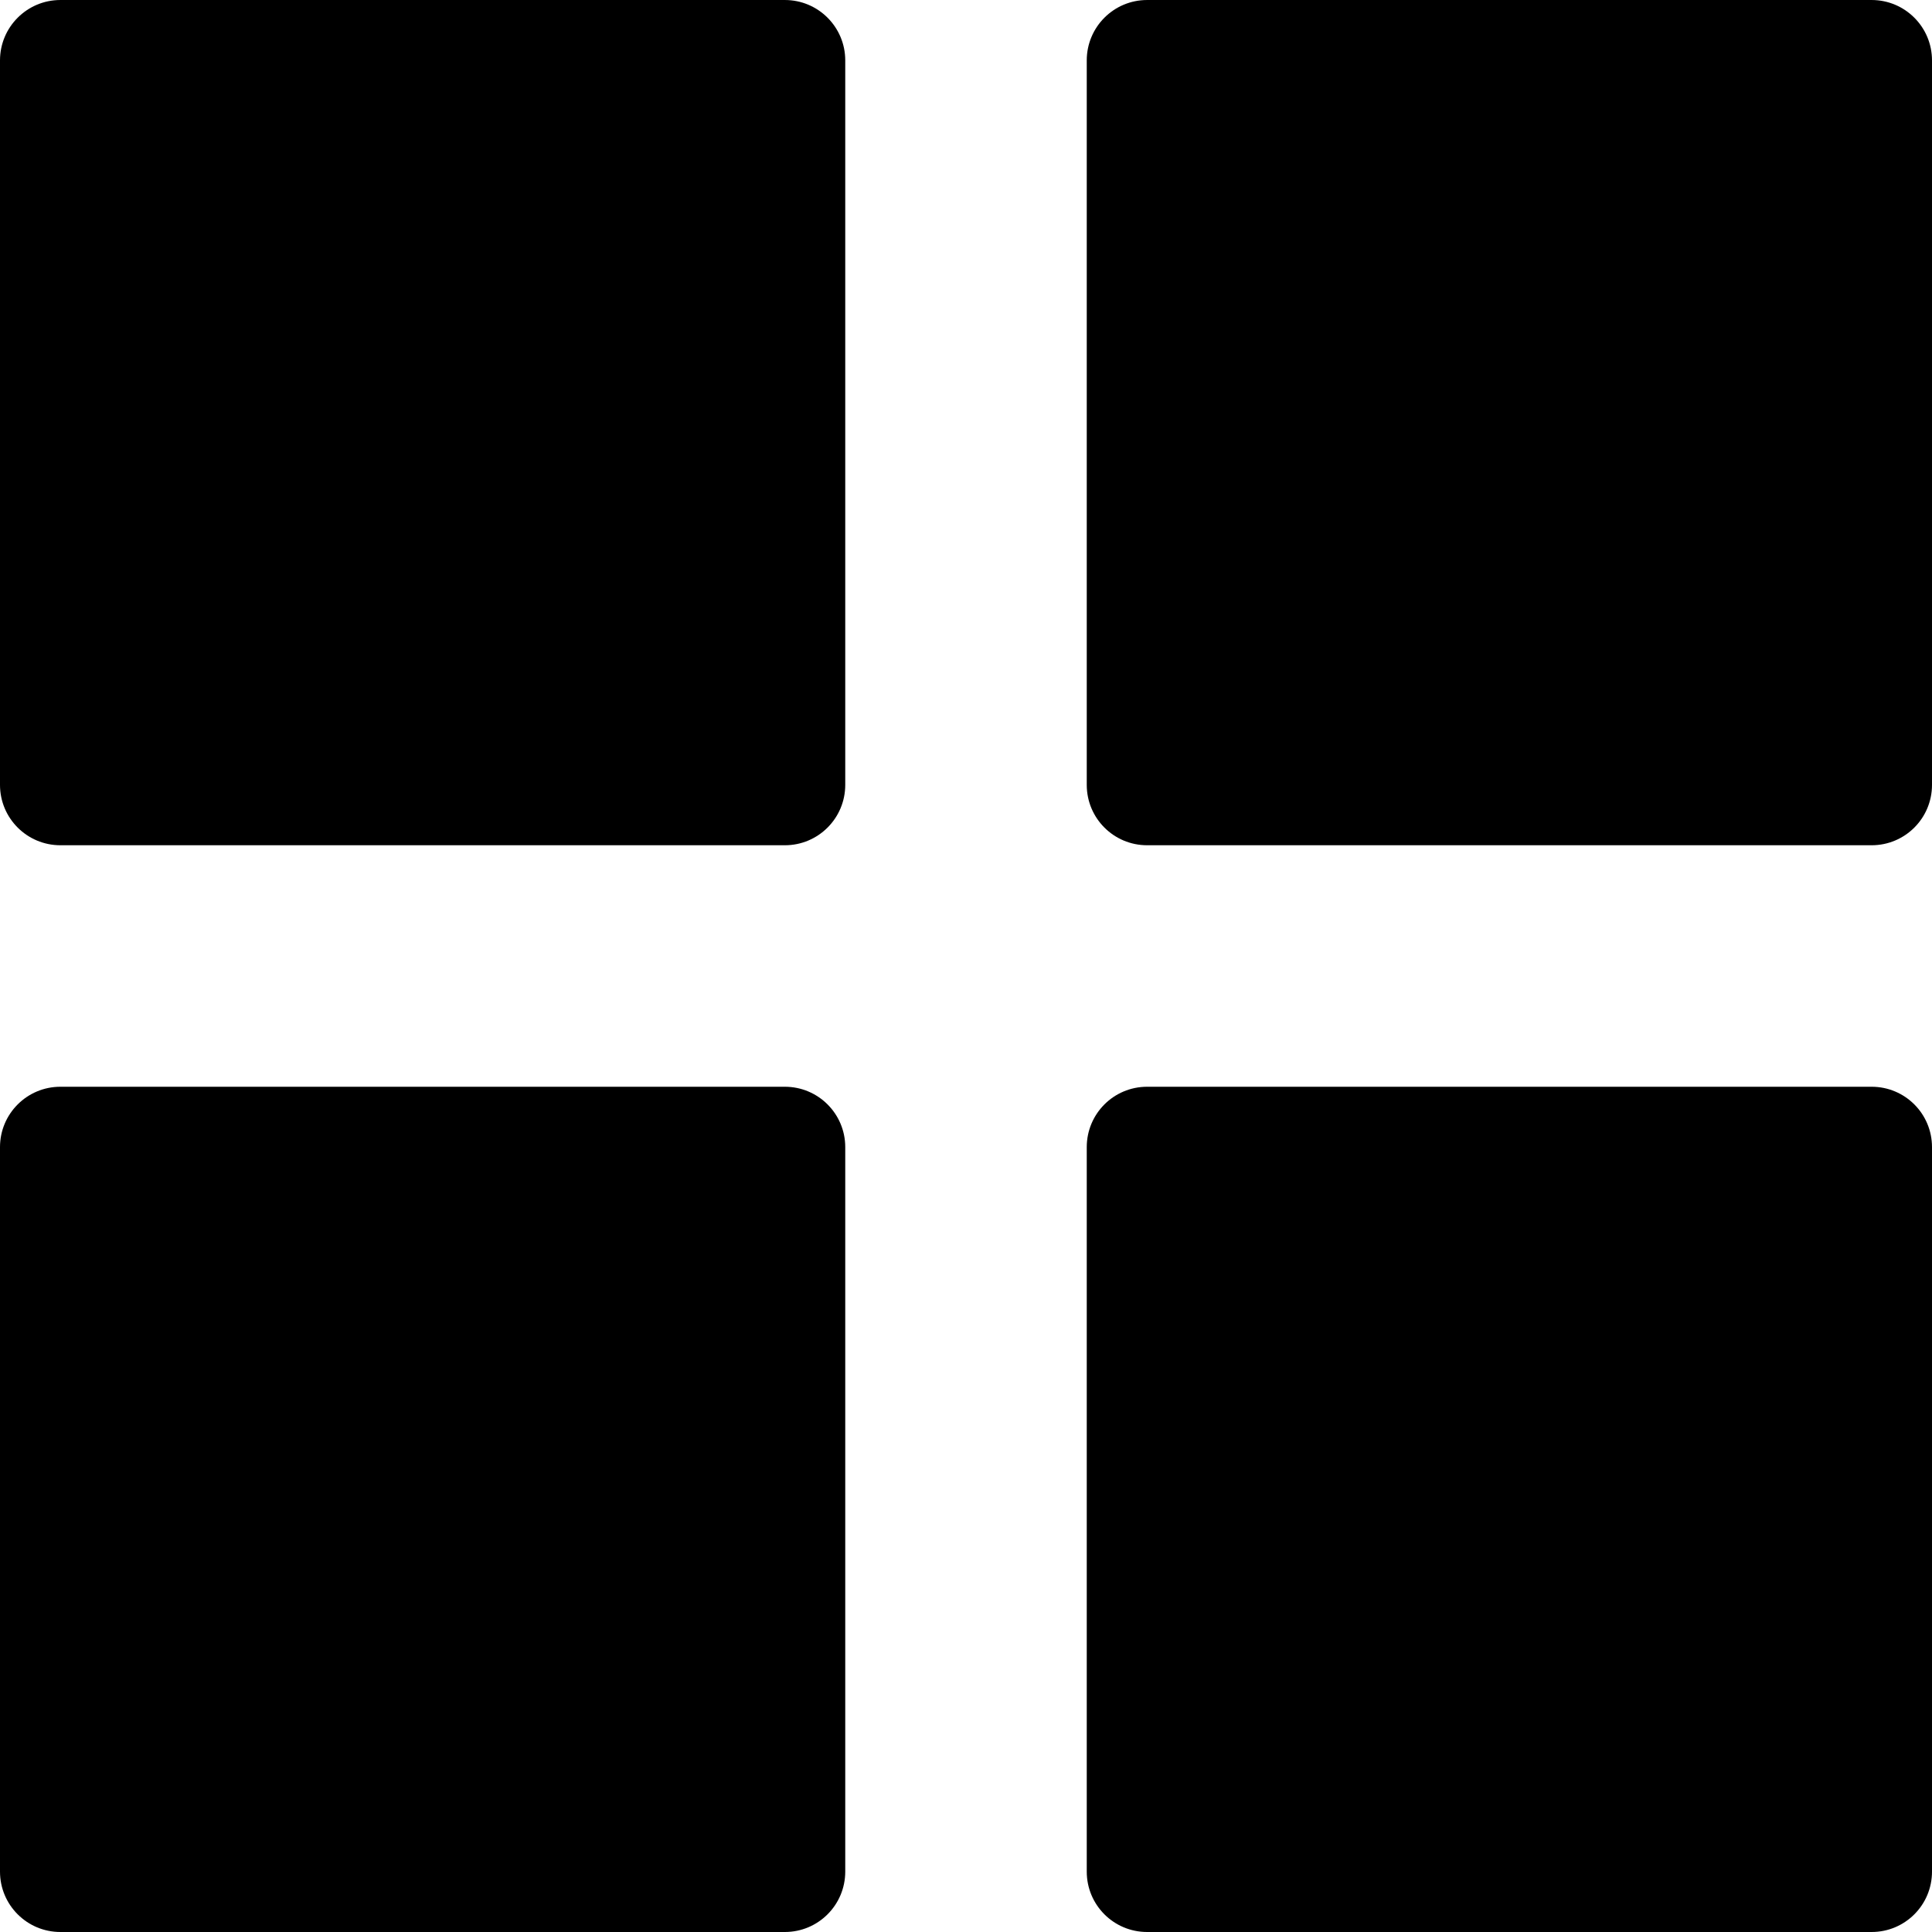
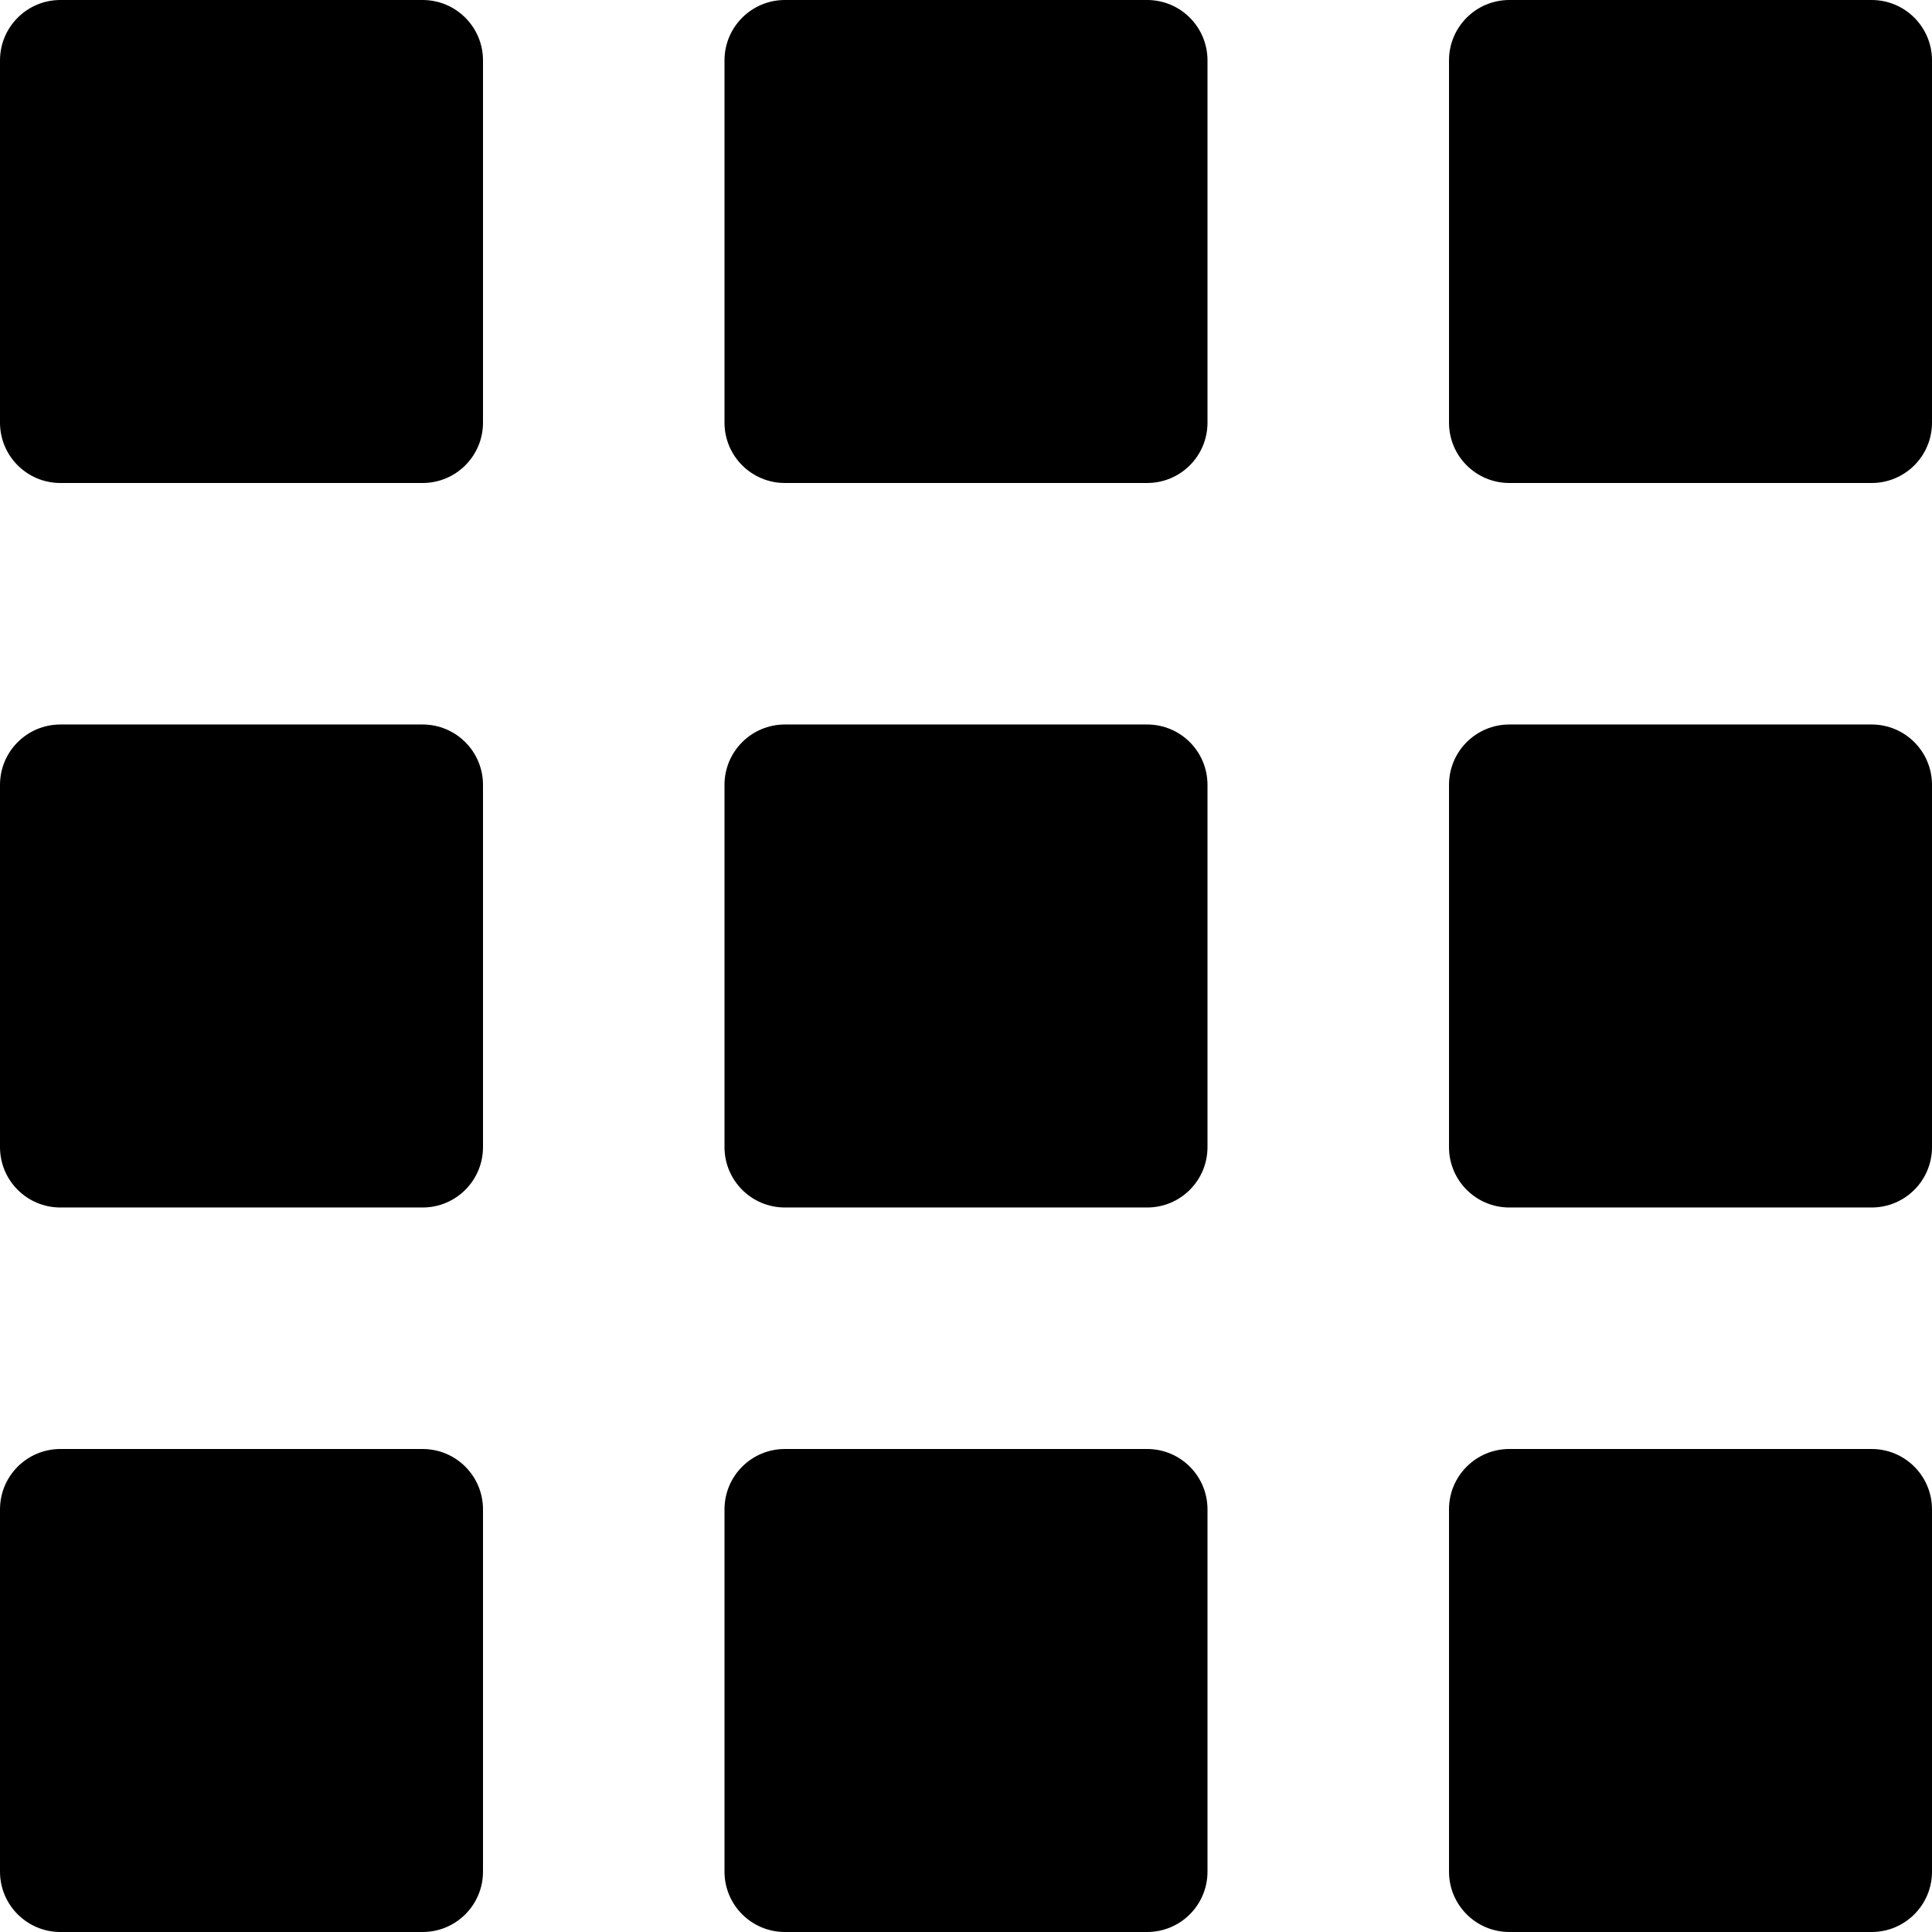
<svg xmlns="http://www.w3.org/2000/svg" version="1.1" id="Layer_1" x="0px" y="0px" viewBox="0 0 286.054 286.054" style="enable-background:new 0 0 286.054 286.054;" xml:space="preserve">
  <g>
-     <path d="M277.115,160.906h-107.27c-4.943,0-8.939,3.996-8.939,8.939v107.27c0,4.943,3.996,8.939,8.939,8.939   h107.27c4.943,0,8.939-3.996,8.939-8.939v-107.27C286.054,164.902,282.058,160.906,277.115,160.906z M277.115,0.001h-107.27   c-4.943,0-8.939,4.005-8.939,8.939v107.27c0,4.943,3.996,8.939,8.939,8.939h107.27c4.943,0,8.939-3.996,8.939-8.939V8.94   C286.054,4.006,282.058,0.001,277.115,0.001z M116.209,0.001H8.939C4.005,0.001,0,4.006,0,8.94v107.27   c0,4.943,4.005,8.939,8.939,8.939h107.27c4.934,0,8.939-3.996,8.939-8.939V8.94C125.149,4.006,121.144,0.001,116.209,0.001z    M116.209,160.906H8.939c-4.934,0-8.939,3.996-8.939,8.939v107.27c0,4.943,4.005,8.939,8.939,8.939h107.27   c4.934,0,8.939-3.996,8.939-8.939v-107.27C125.149,164.902,121.144,160.906,116.209,160.906z" />
+     <path d="M277.115,107.27H223.48c-4.943,0-8.939,3.996-8.939,8.939v53.635c0,4.943,3.996,8.939,8.939,8.939   h53.635c4.943,0,8.939-3.996,8.939-8.939v-53.635C286.054,111.266,282.058,107.27,277.115,107.27z M277.115,0H223.48   c-4.943,0-8.939,4.005-8.939,8.939v53.635c0,4.943,3.996,8.939,8.939,8.939h53.635c4.943,0,8.939-3.996,8.939-8.939V8.939   C286.054,4.005,282.058,0,277.115,0z M62.574,0H8.939C4.005,0,0,4.005,0,8.939v53.635c0,4.943,4.005,8.939,8.939,8.939h53.635   c4.934,0,8.939-3.996,8.939-8.939V8.939C71.513,4.005,67.509,0,62.574,0z M62.574,107.27H8.939c-4.934,0-8.939,3.996-8.939,8.939   v53.635c0,4.943,4.005,8.939,8.939,8.939h53.635c4.934,0,8.939-3.996,8.939-8.939v-53.635   C71.513,111.266,67.509,107.27,62.574,107.27z M277.115,214.54H223.48c-4.943,0-8.939,3.996-8.939,8.939v53.635   c0,4.943,3.996,8.939,8.939,8.939h53.635c4.943,0,8.939-3.996,8.939-8.939V223.48C286.054,218.536,282.058,214.54,277.115,214.54z    M62.574,214.54H8.939c-4.934,0-8.939,3.996-8.939,8.94v53.635c0,4.943,4.005,8.939,8.939,8.939h53.635   c4.934,0,8.939-3.996,8.939-8.939V223.48C71.513,218.536,67.509,214.54,62.574,214.54z M169.844,107.27h-53.635   c-4.934,0-8.939,3.996-8.939,8.939v53.635c0,4.943,4.005,8.939,8.939,8.939h53.635c4.943,0,8.939-3.996,8.939-8.939v-53.635   C178.784,111.266,174.788,107.27,169.844,107.27z M169.844,0h-53.635c-4.934,0-8.939,4.005-8.939,8.939v53.635   c0,4.943,4.005,8.939,8.939,8.939h53.635c4.943,0,8.939-3.996,8.939-8.939V8.939C178.784,4.005,174.788,0,169.844,0z    M169.844,214.54h-53.635c-4.934,0-8.939,3.996-8.939,8.939v53.635c0,4.943,4.005,8.939,8.939,8.939h53.635   c4.943,0,8.939-3.996,8.939-8.939V223.48C178.784,218.536,174.788,214.54,169.844,214.54z" />
  </g>
  <g>
</g>
  <g>
</g>
  <g>
</g>
  <g>
</g>
  <g>
</g>
  <g>
</g>
  <g>
</g>
  <g>
</g>
  <g>
</g>
  <g>
</g>
  <g>
</g>
  <g>
</g>
  <g>
</g>
  <g>
</g>
  <g>
</g>
</svg>
